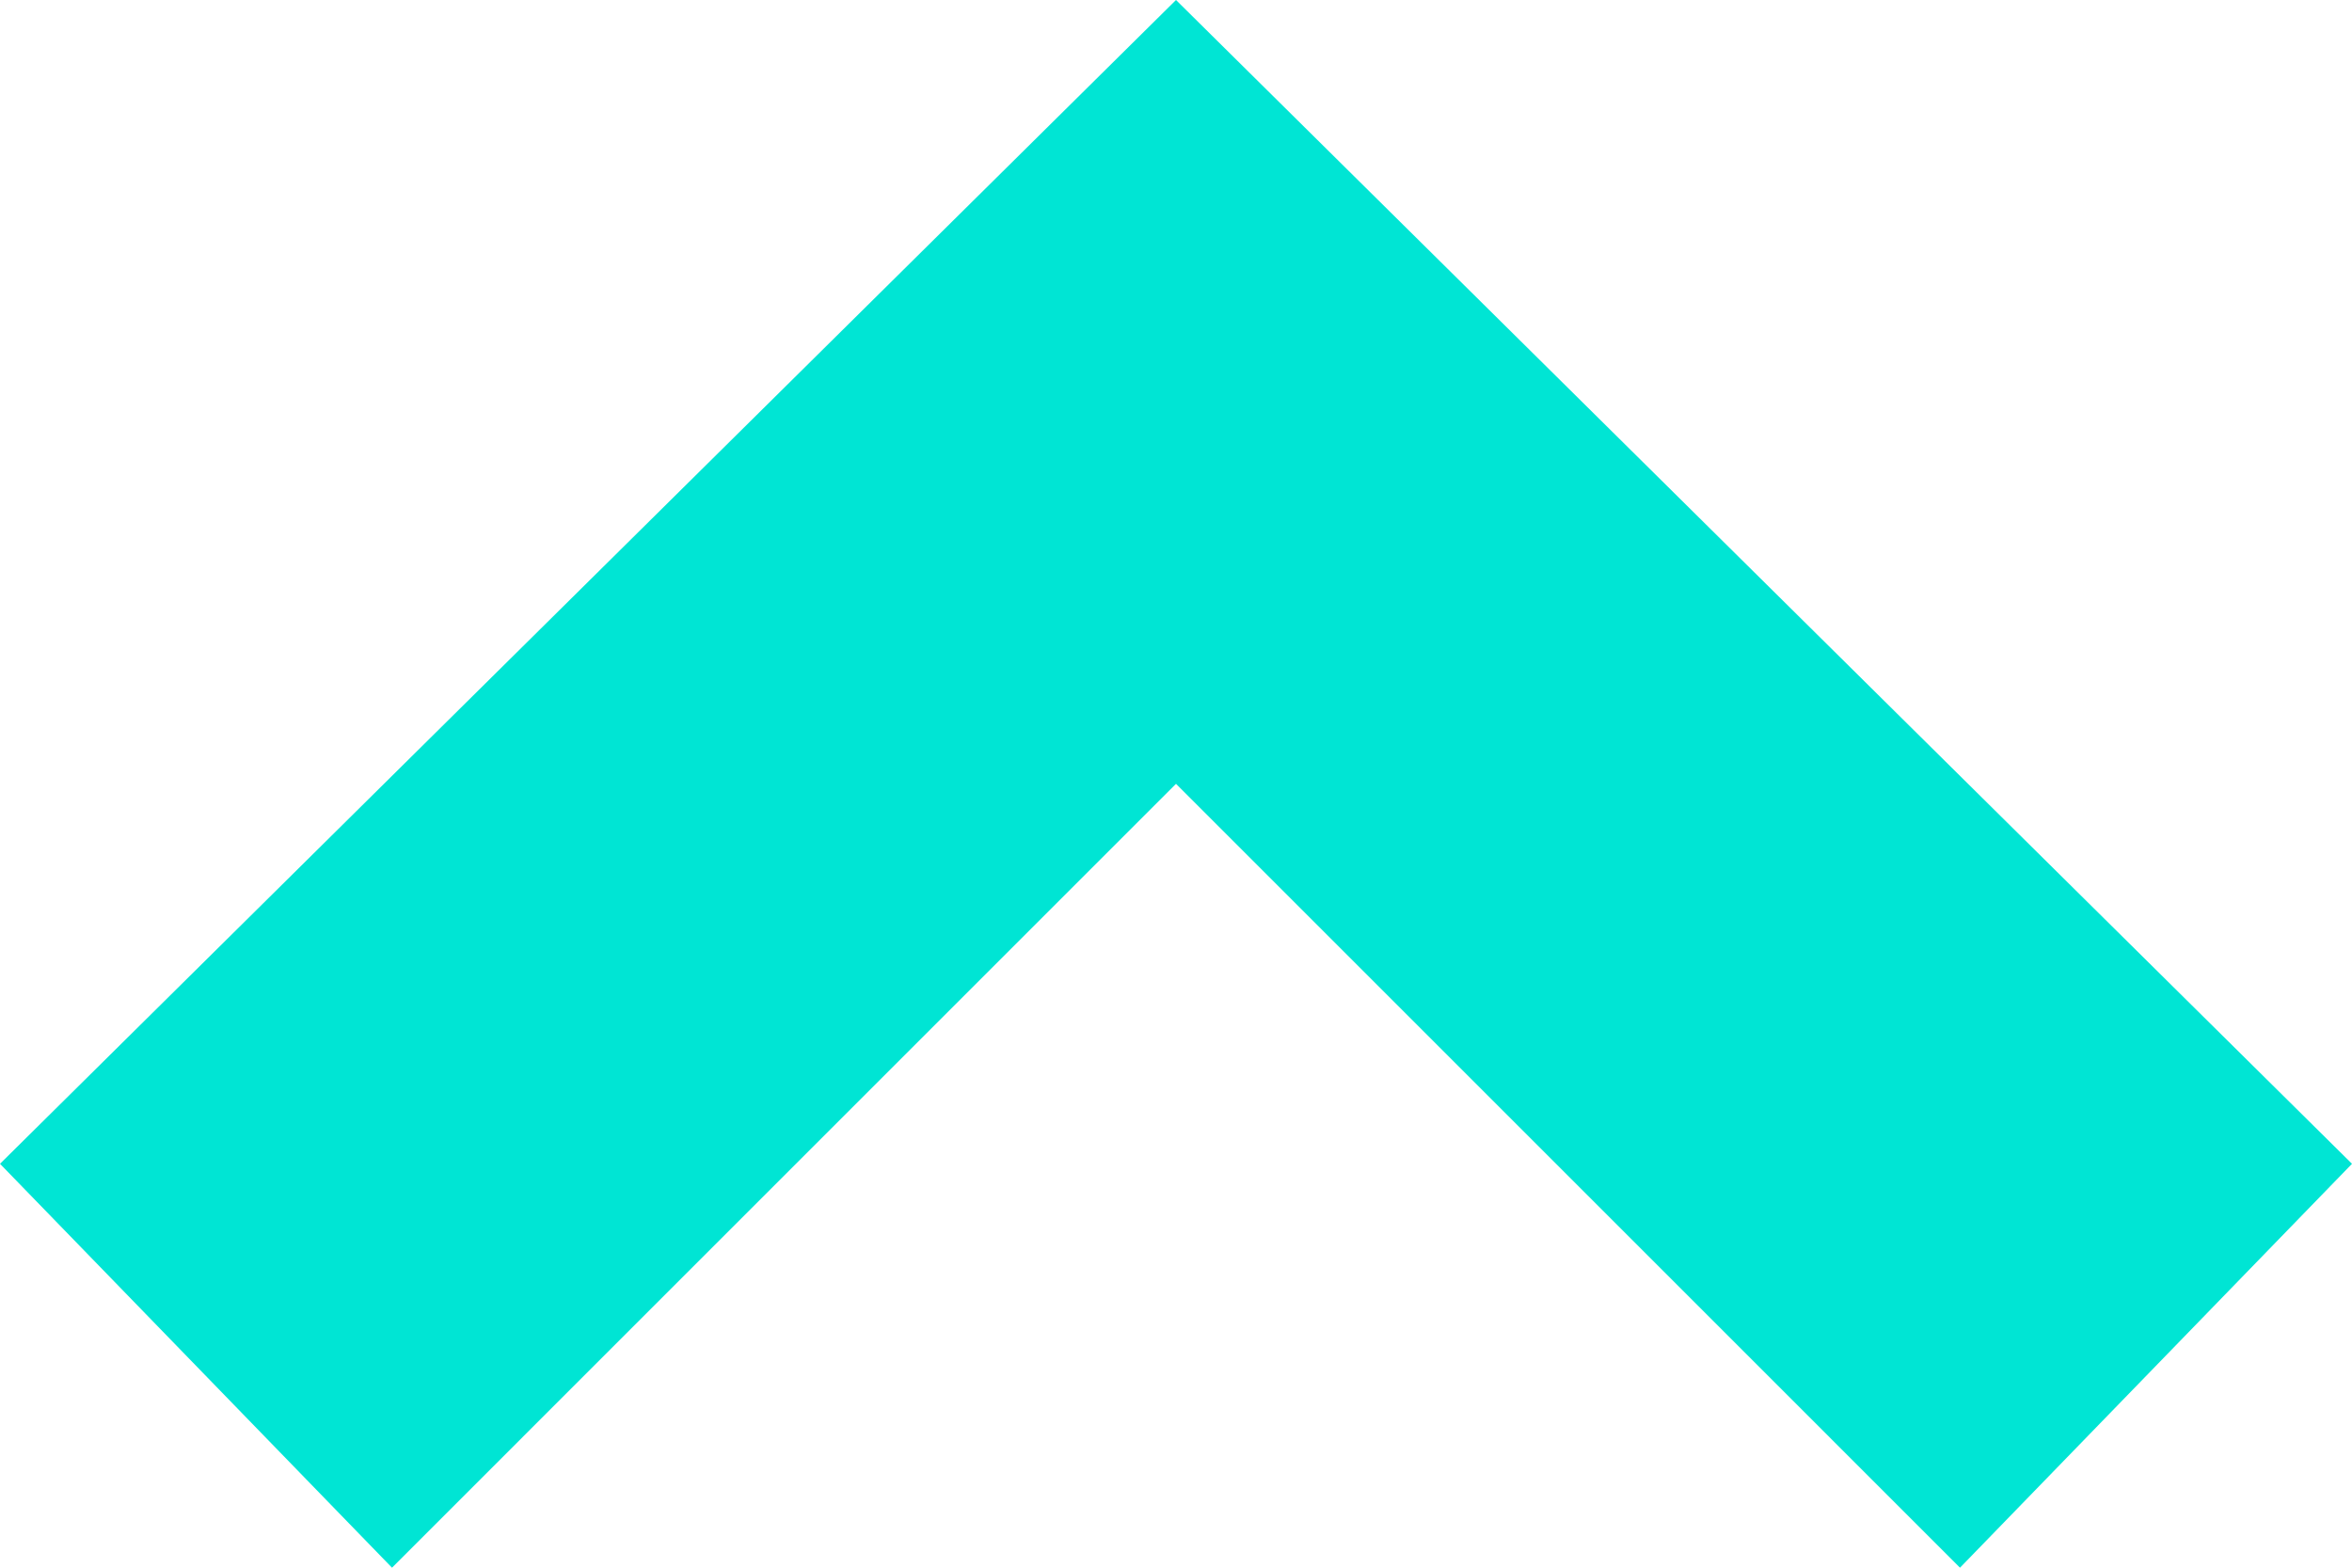
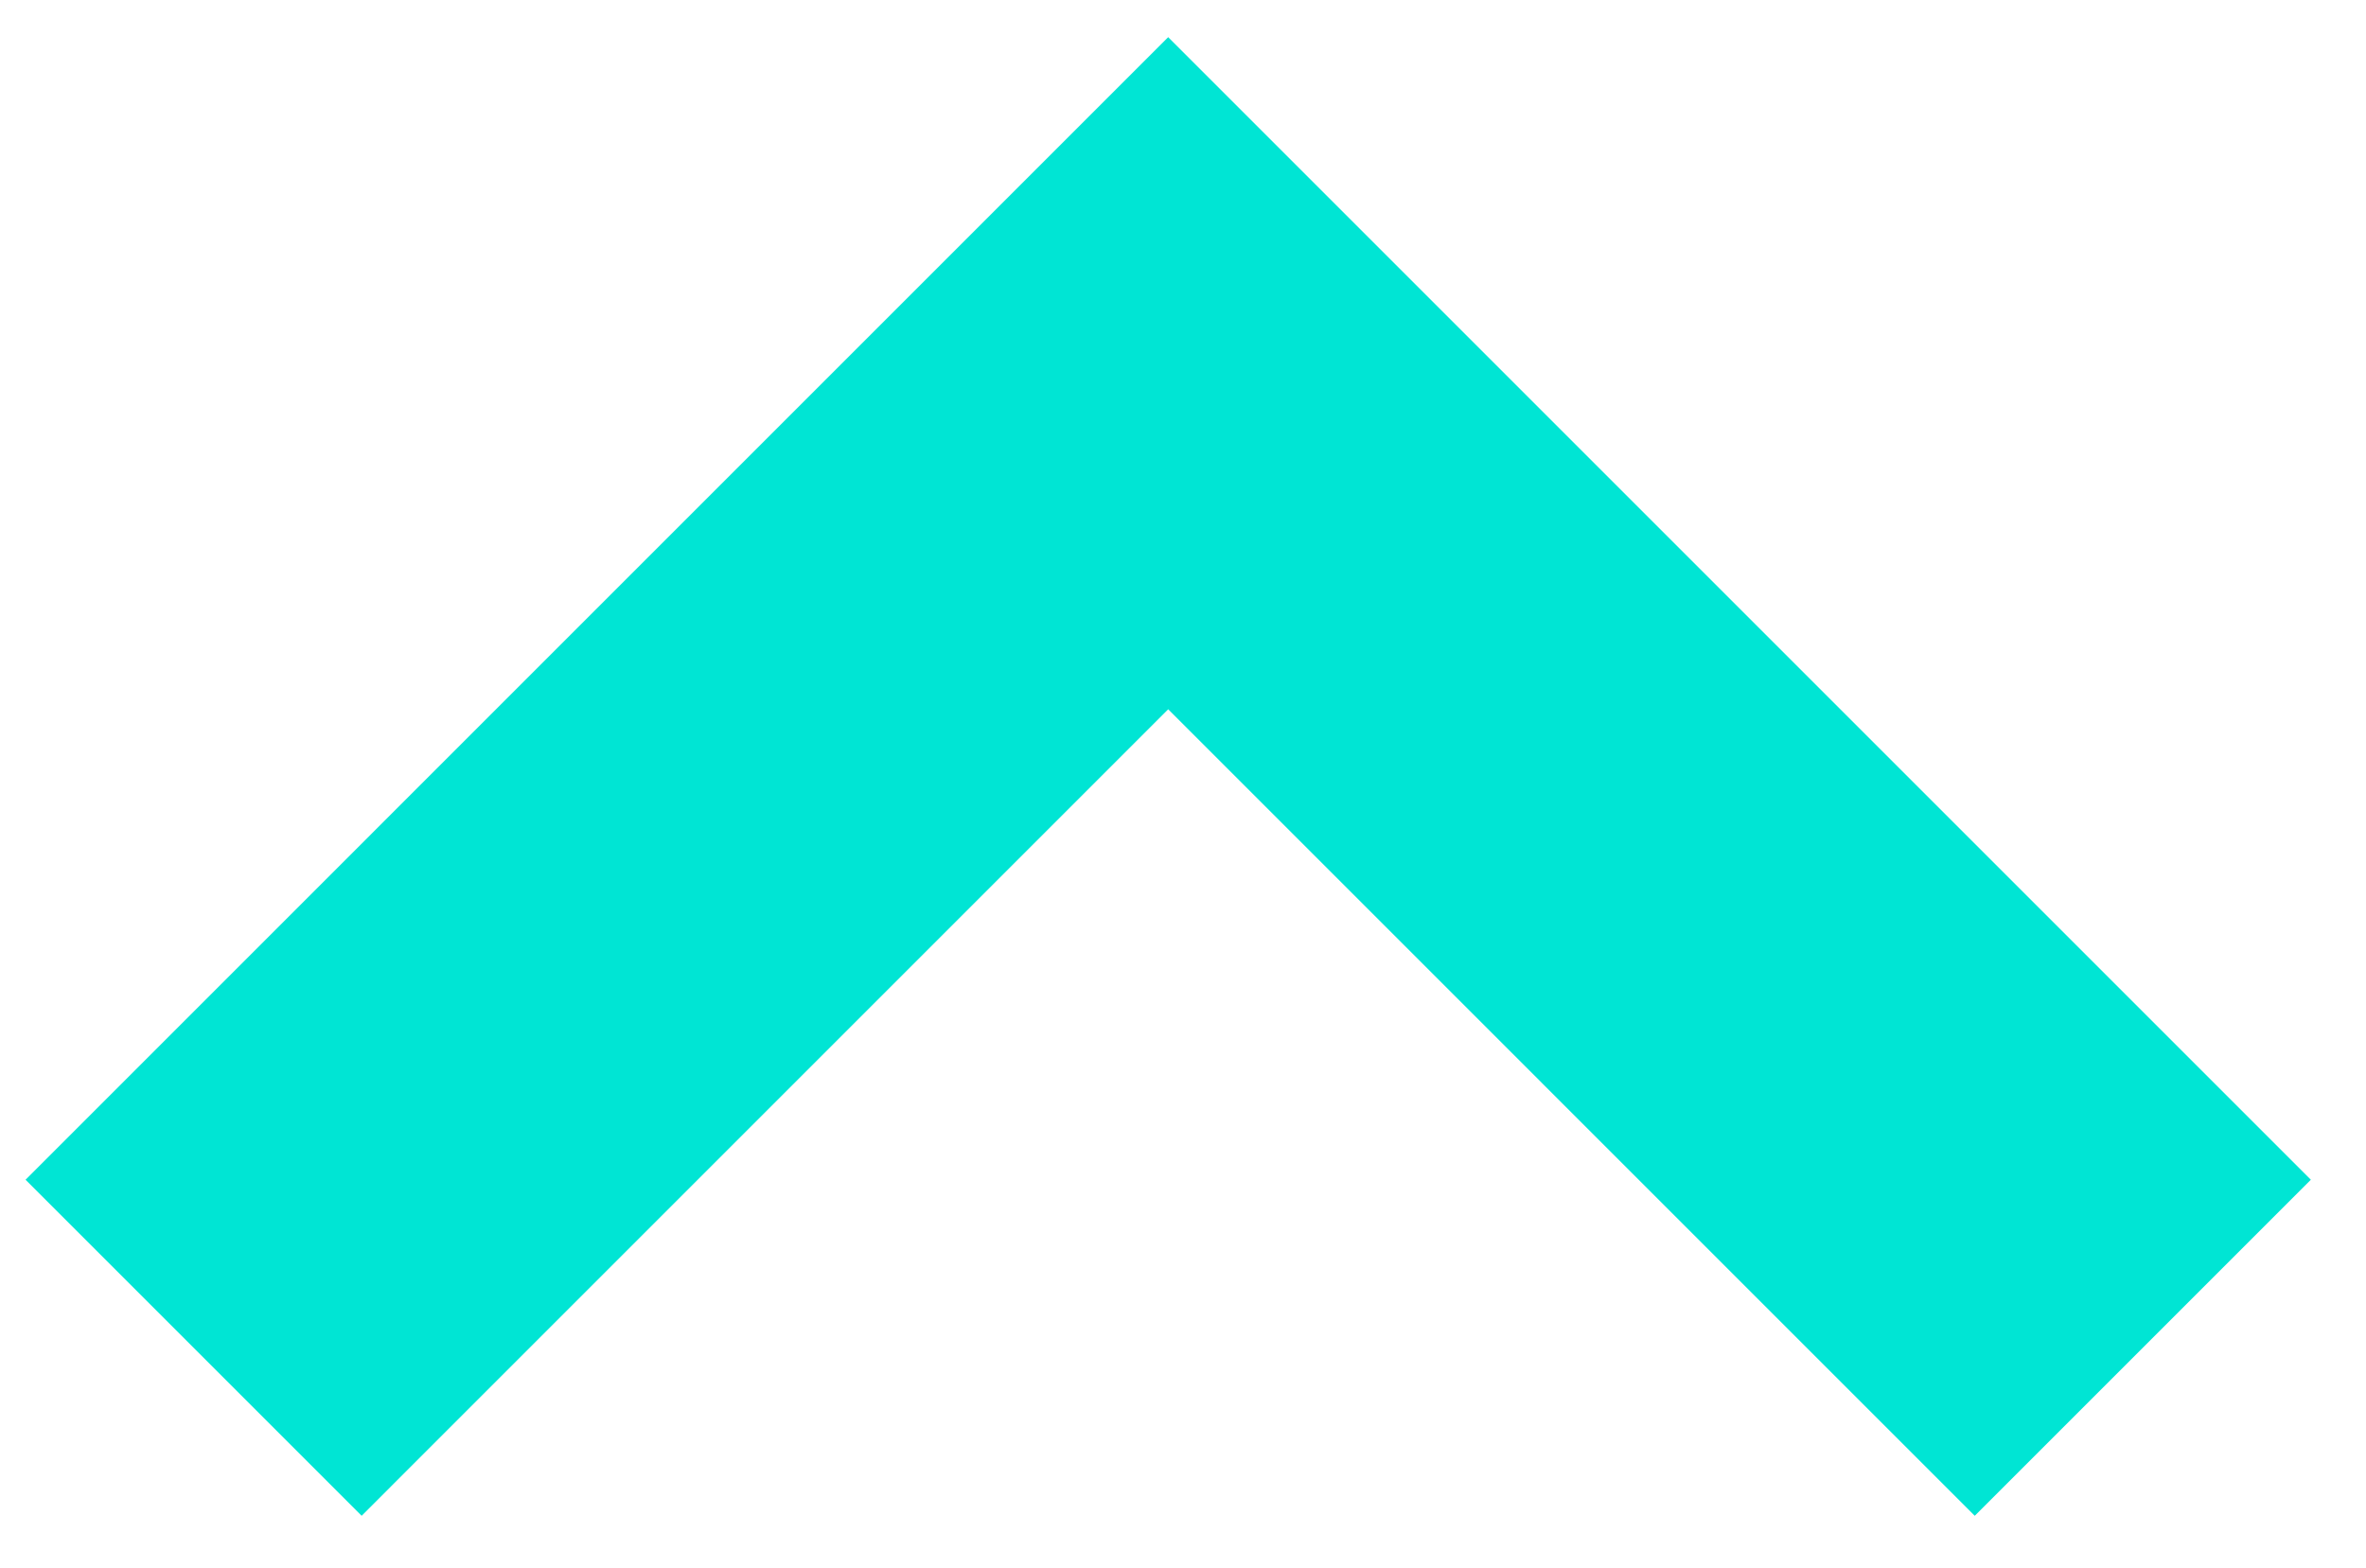
- <svg xmlns="http://www.w3.org/2000/svg" version="1.1" id="Layer_1" x="0px" y="0px" width="45px" height="30px" viewBox="0 0 45 30" enable-background="new 0 0 45 30" xml:space="preserve">
-   <polygon id="arrow-24" fill="#00E5D4" points="45,22.271 37.5,30 22.5,15 7.5,30 0,22.271 22.5,0 " />
+ <svg xmlns="http://www.w3.org/2000/svg" version="1.1" id="Layer_1" x="0px" y="0px" width="80px" height="53px" viewBox="0 0 80 53" enable-background="new 0 0 80 53" xml:space="preserve">
+   <polygon fill="#00E5D4" points="12.228,51.258 39.499,23.985 66.771,51.258 78.135,39.894 39.499,1.257 0.864,39.894 " />
</svg>
